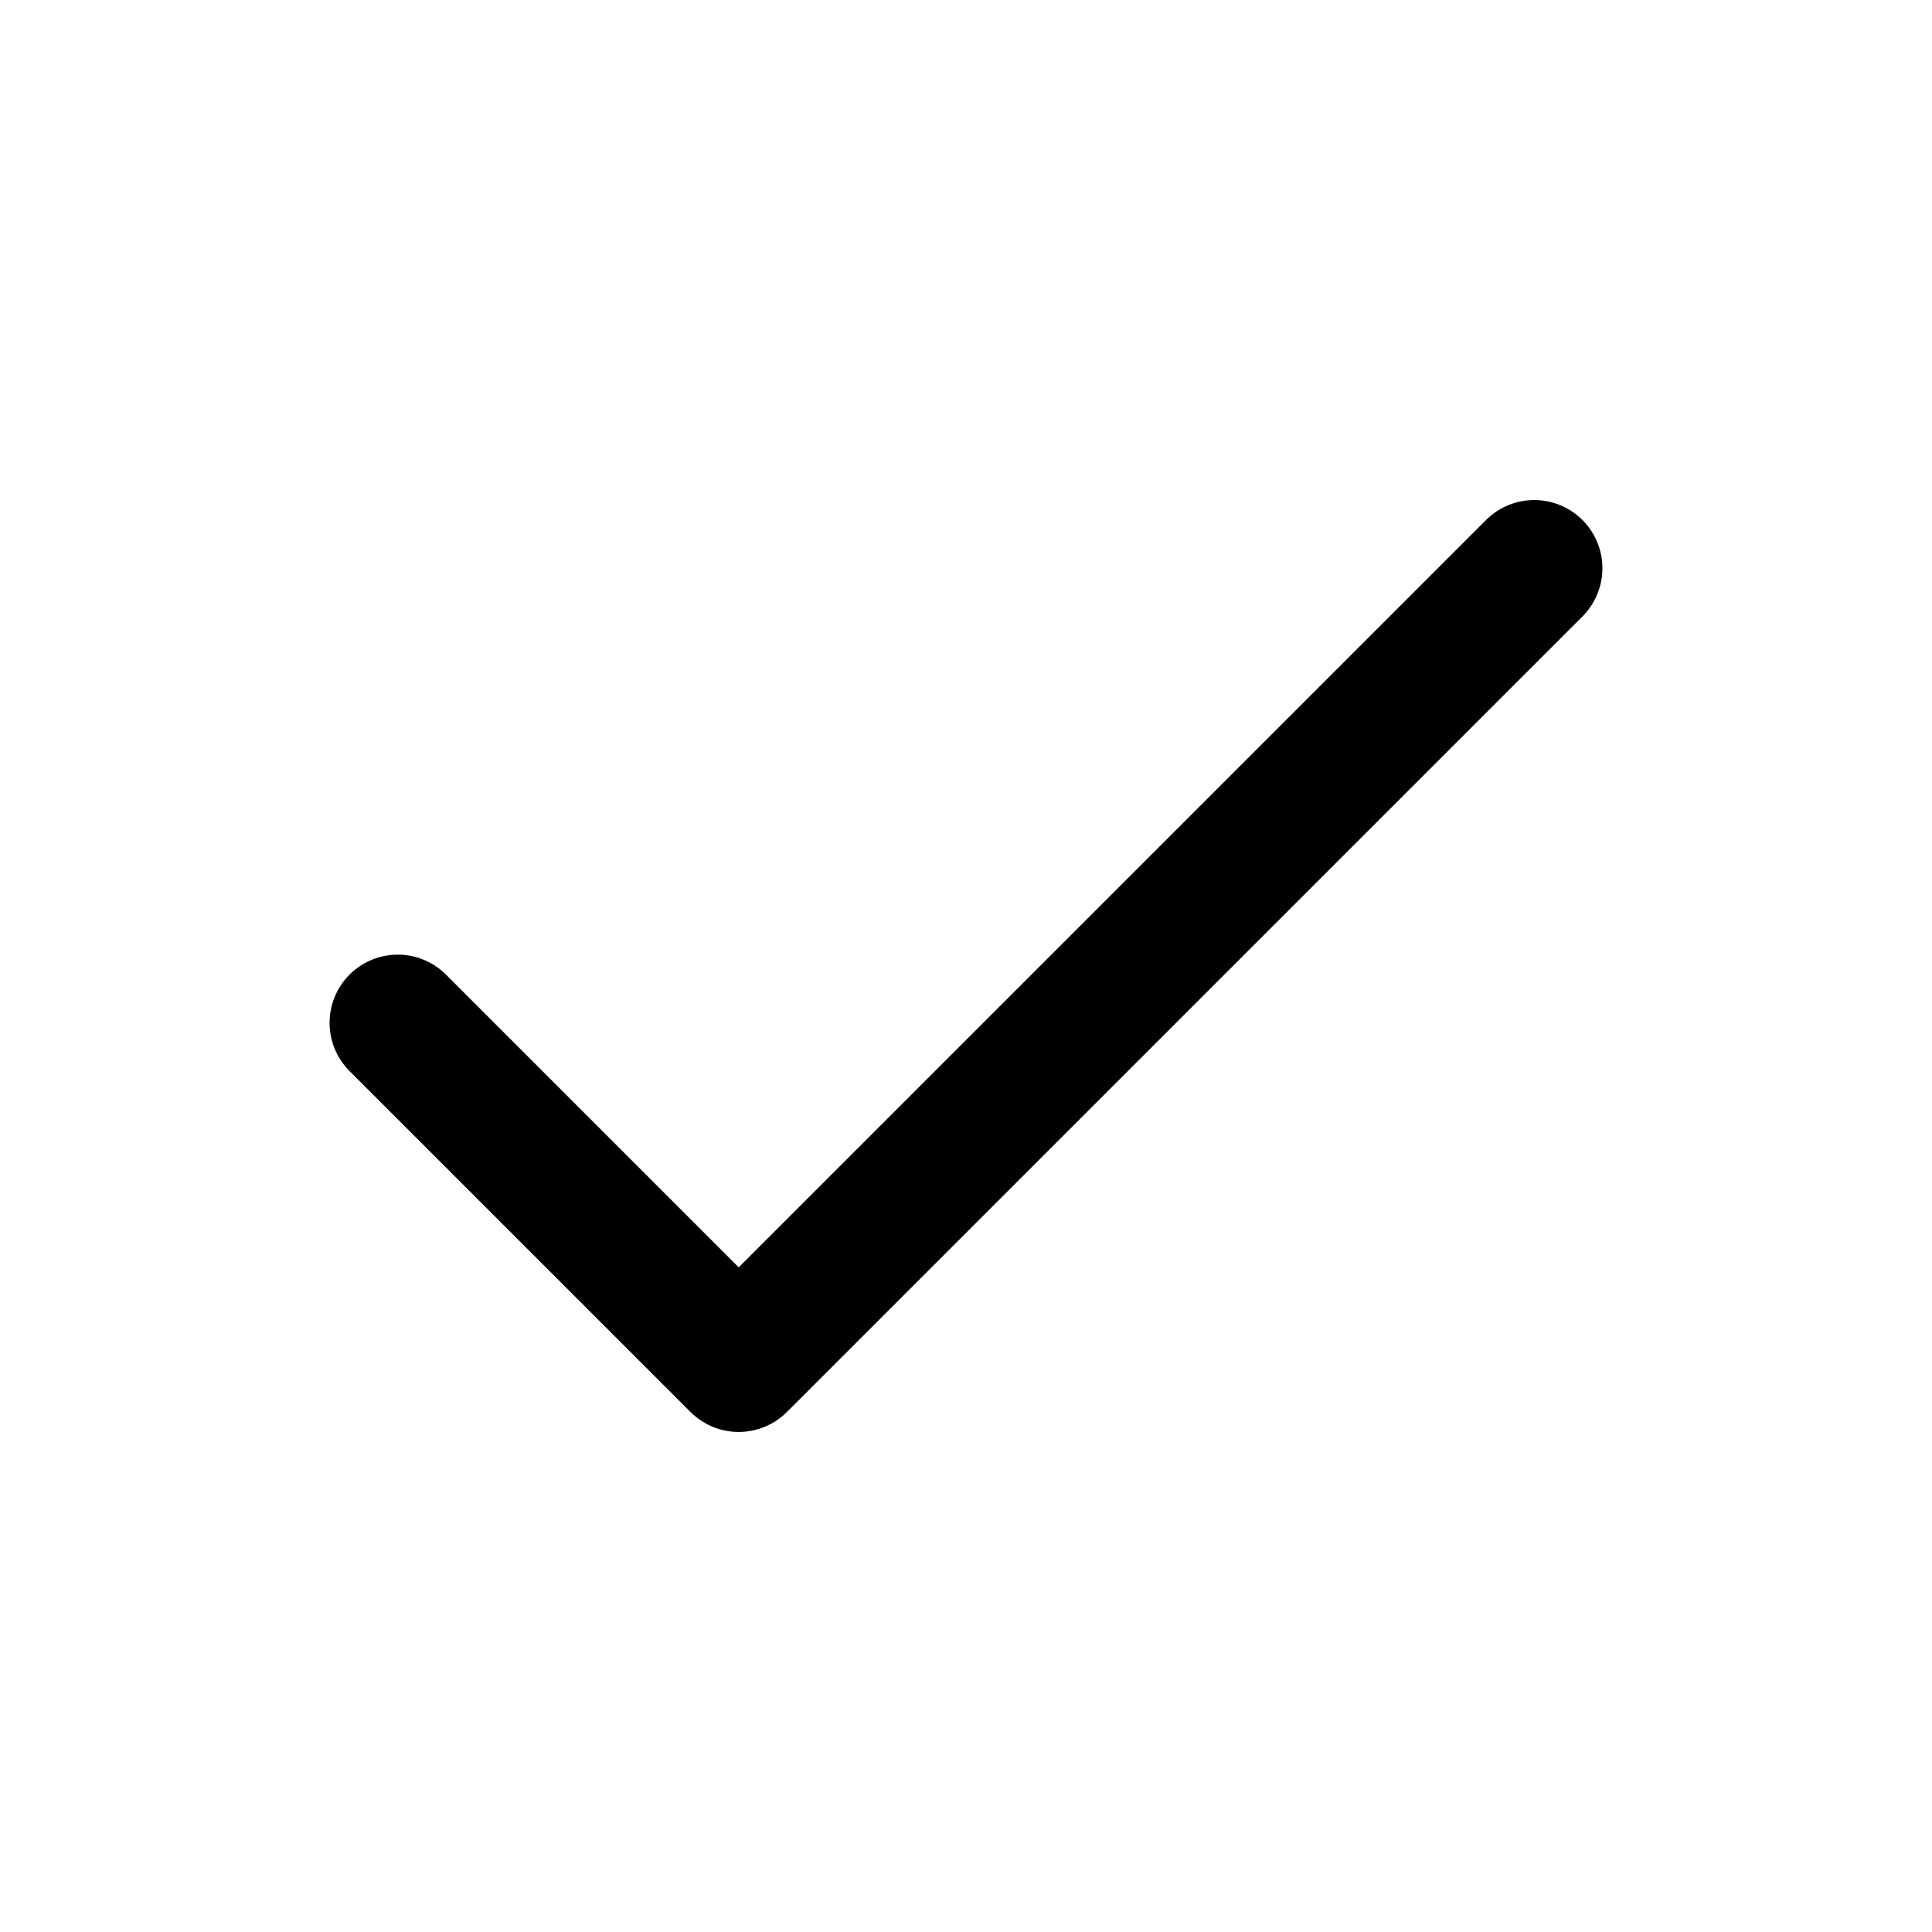
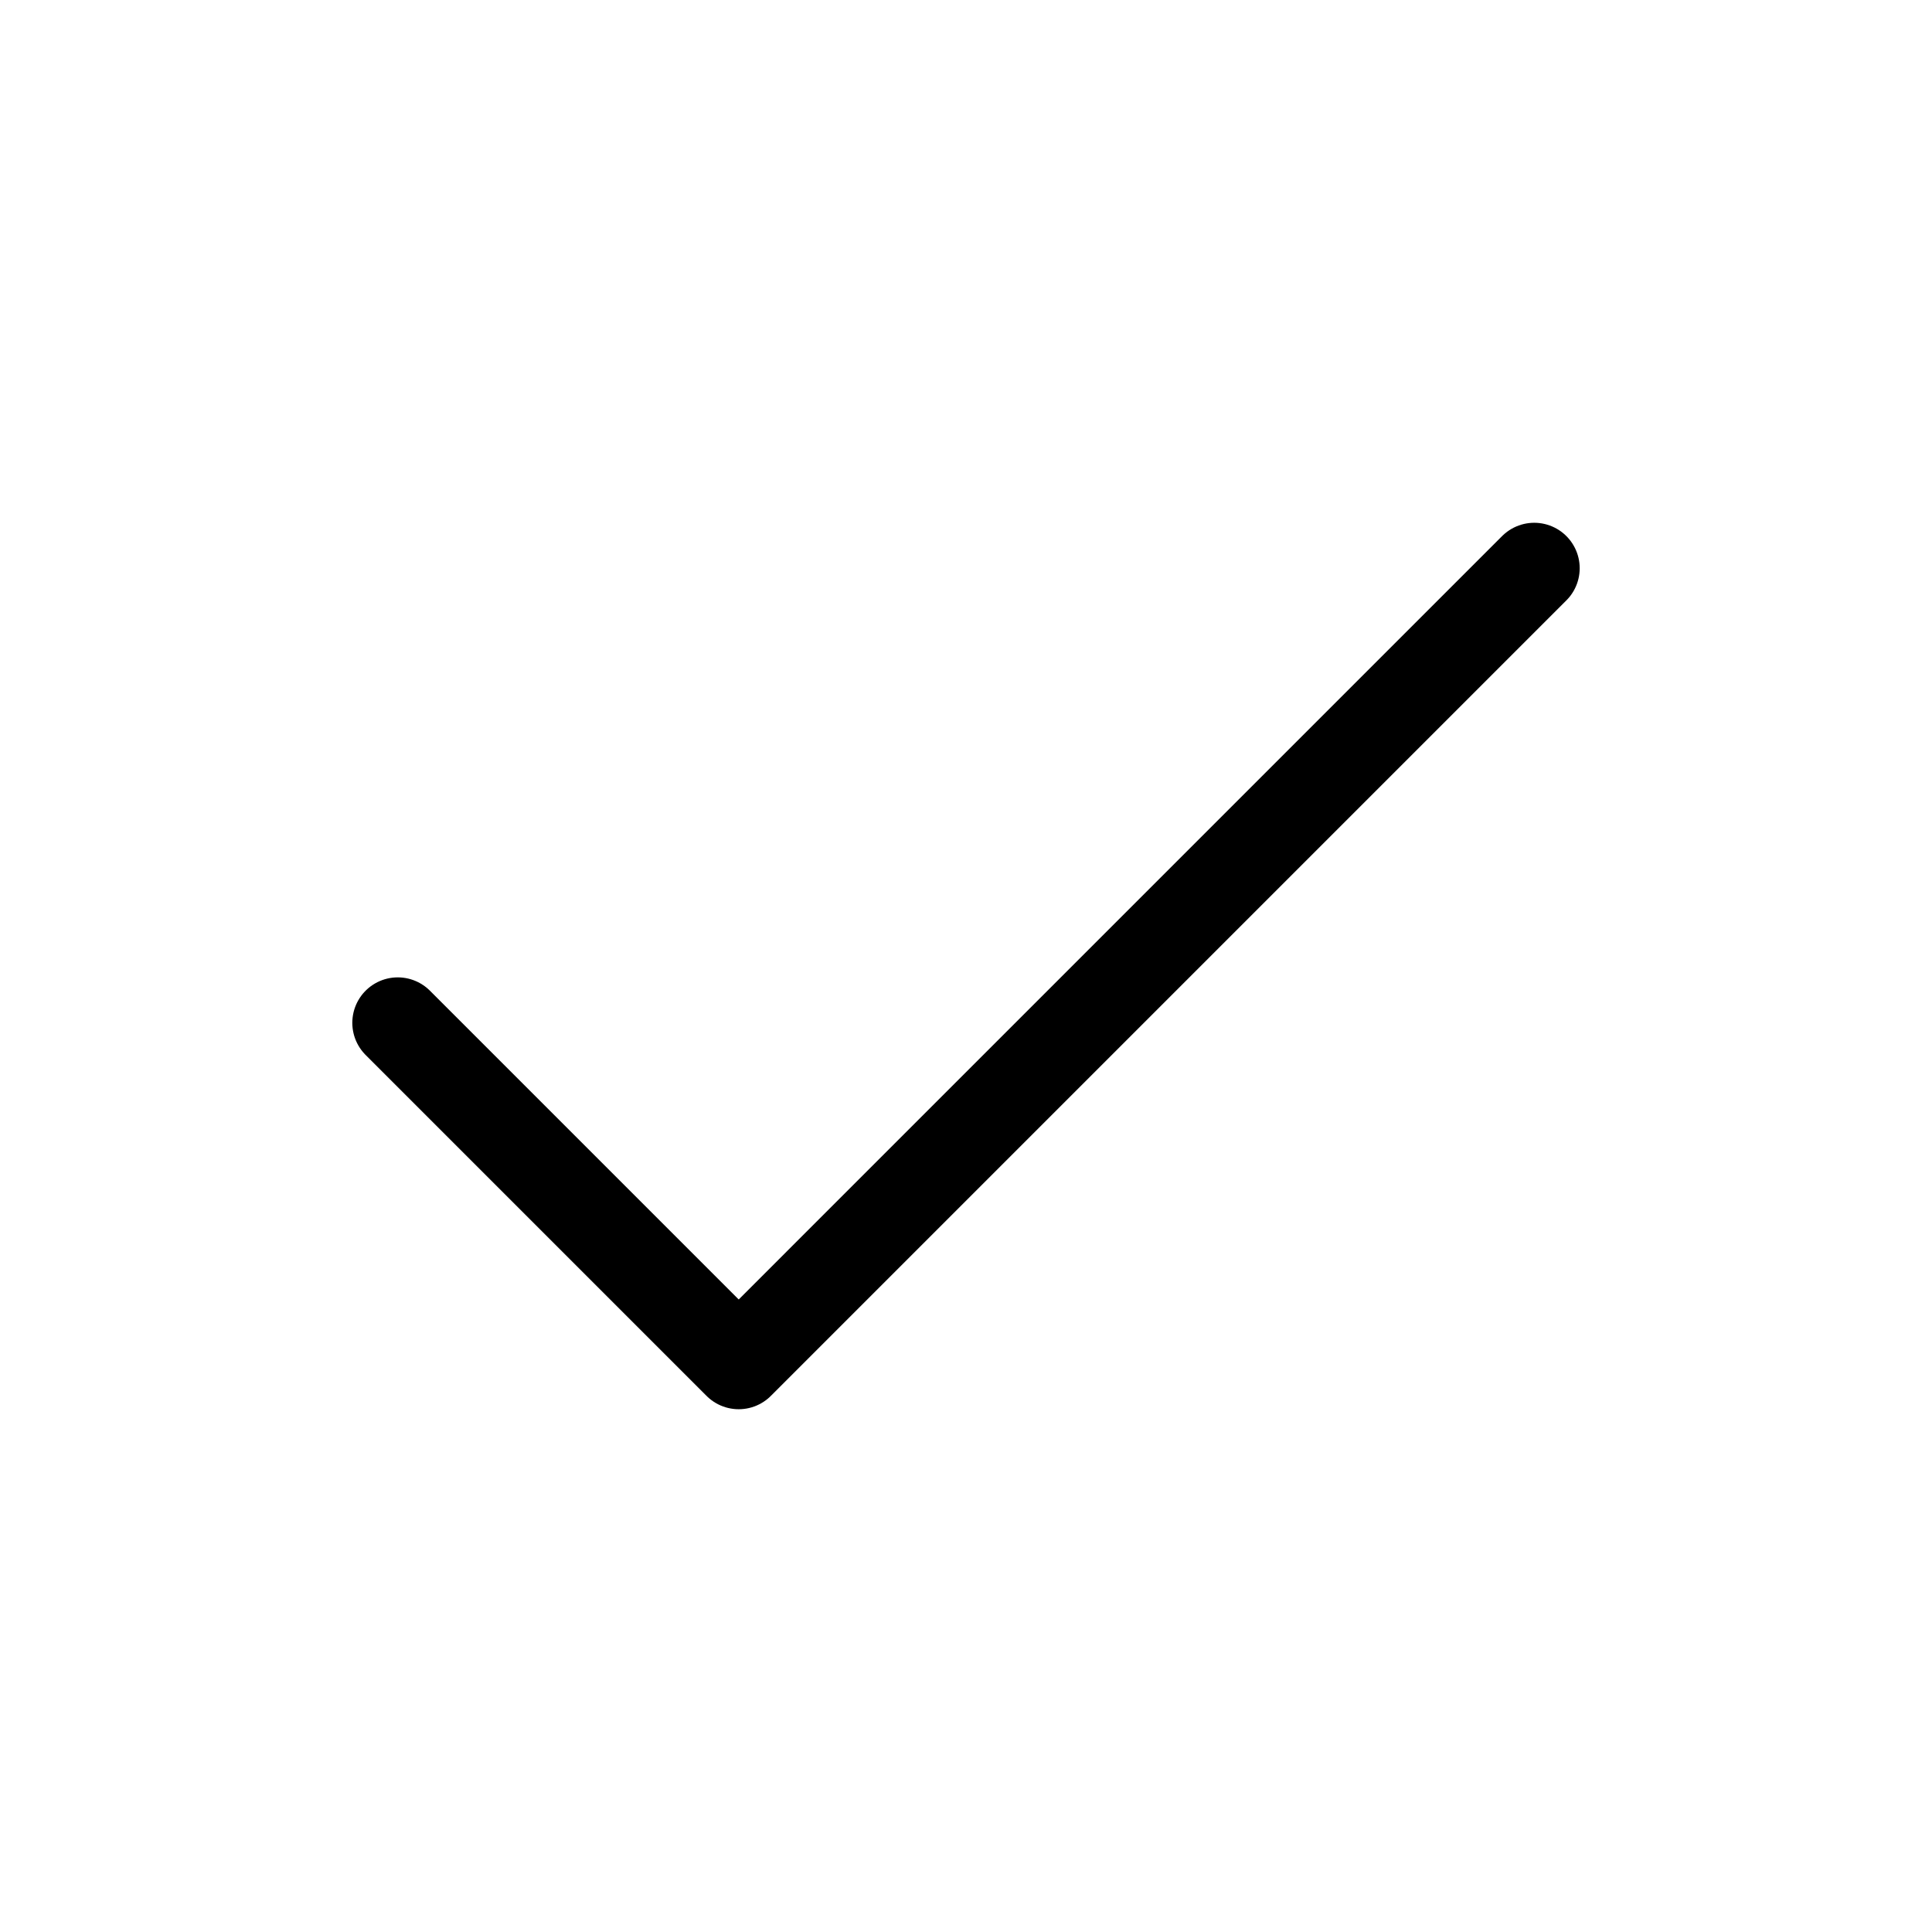
<svg xmlns="http://www.w3.org/2000/svg" width="34" height="34" viewBox="0 0 34 34" fill="none">
-   <path d="M7 18L13 24L27 10" stroke="currentColor" stroke-width="2.4" stroke-linecap="round" stroke-linejoin="round" />
+   <path d="M7 18L13 24L27 10" stroke="currentColor" stroke-width="1.6" stroke-linecap="round" stroke-linejoin="round" />
</svg>
